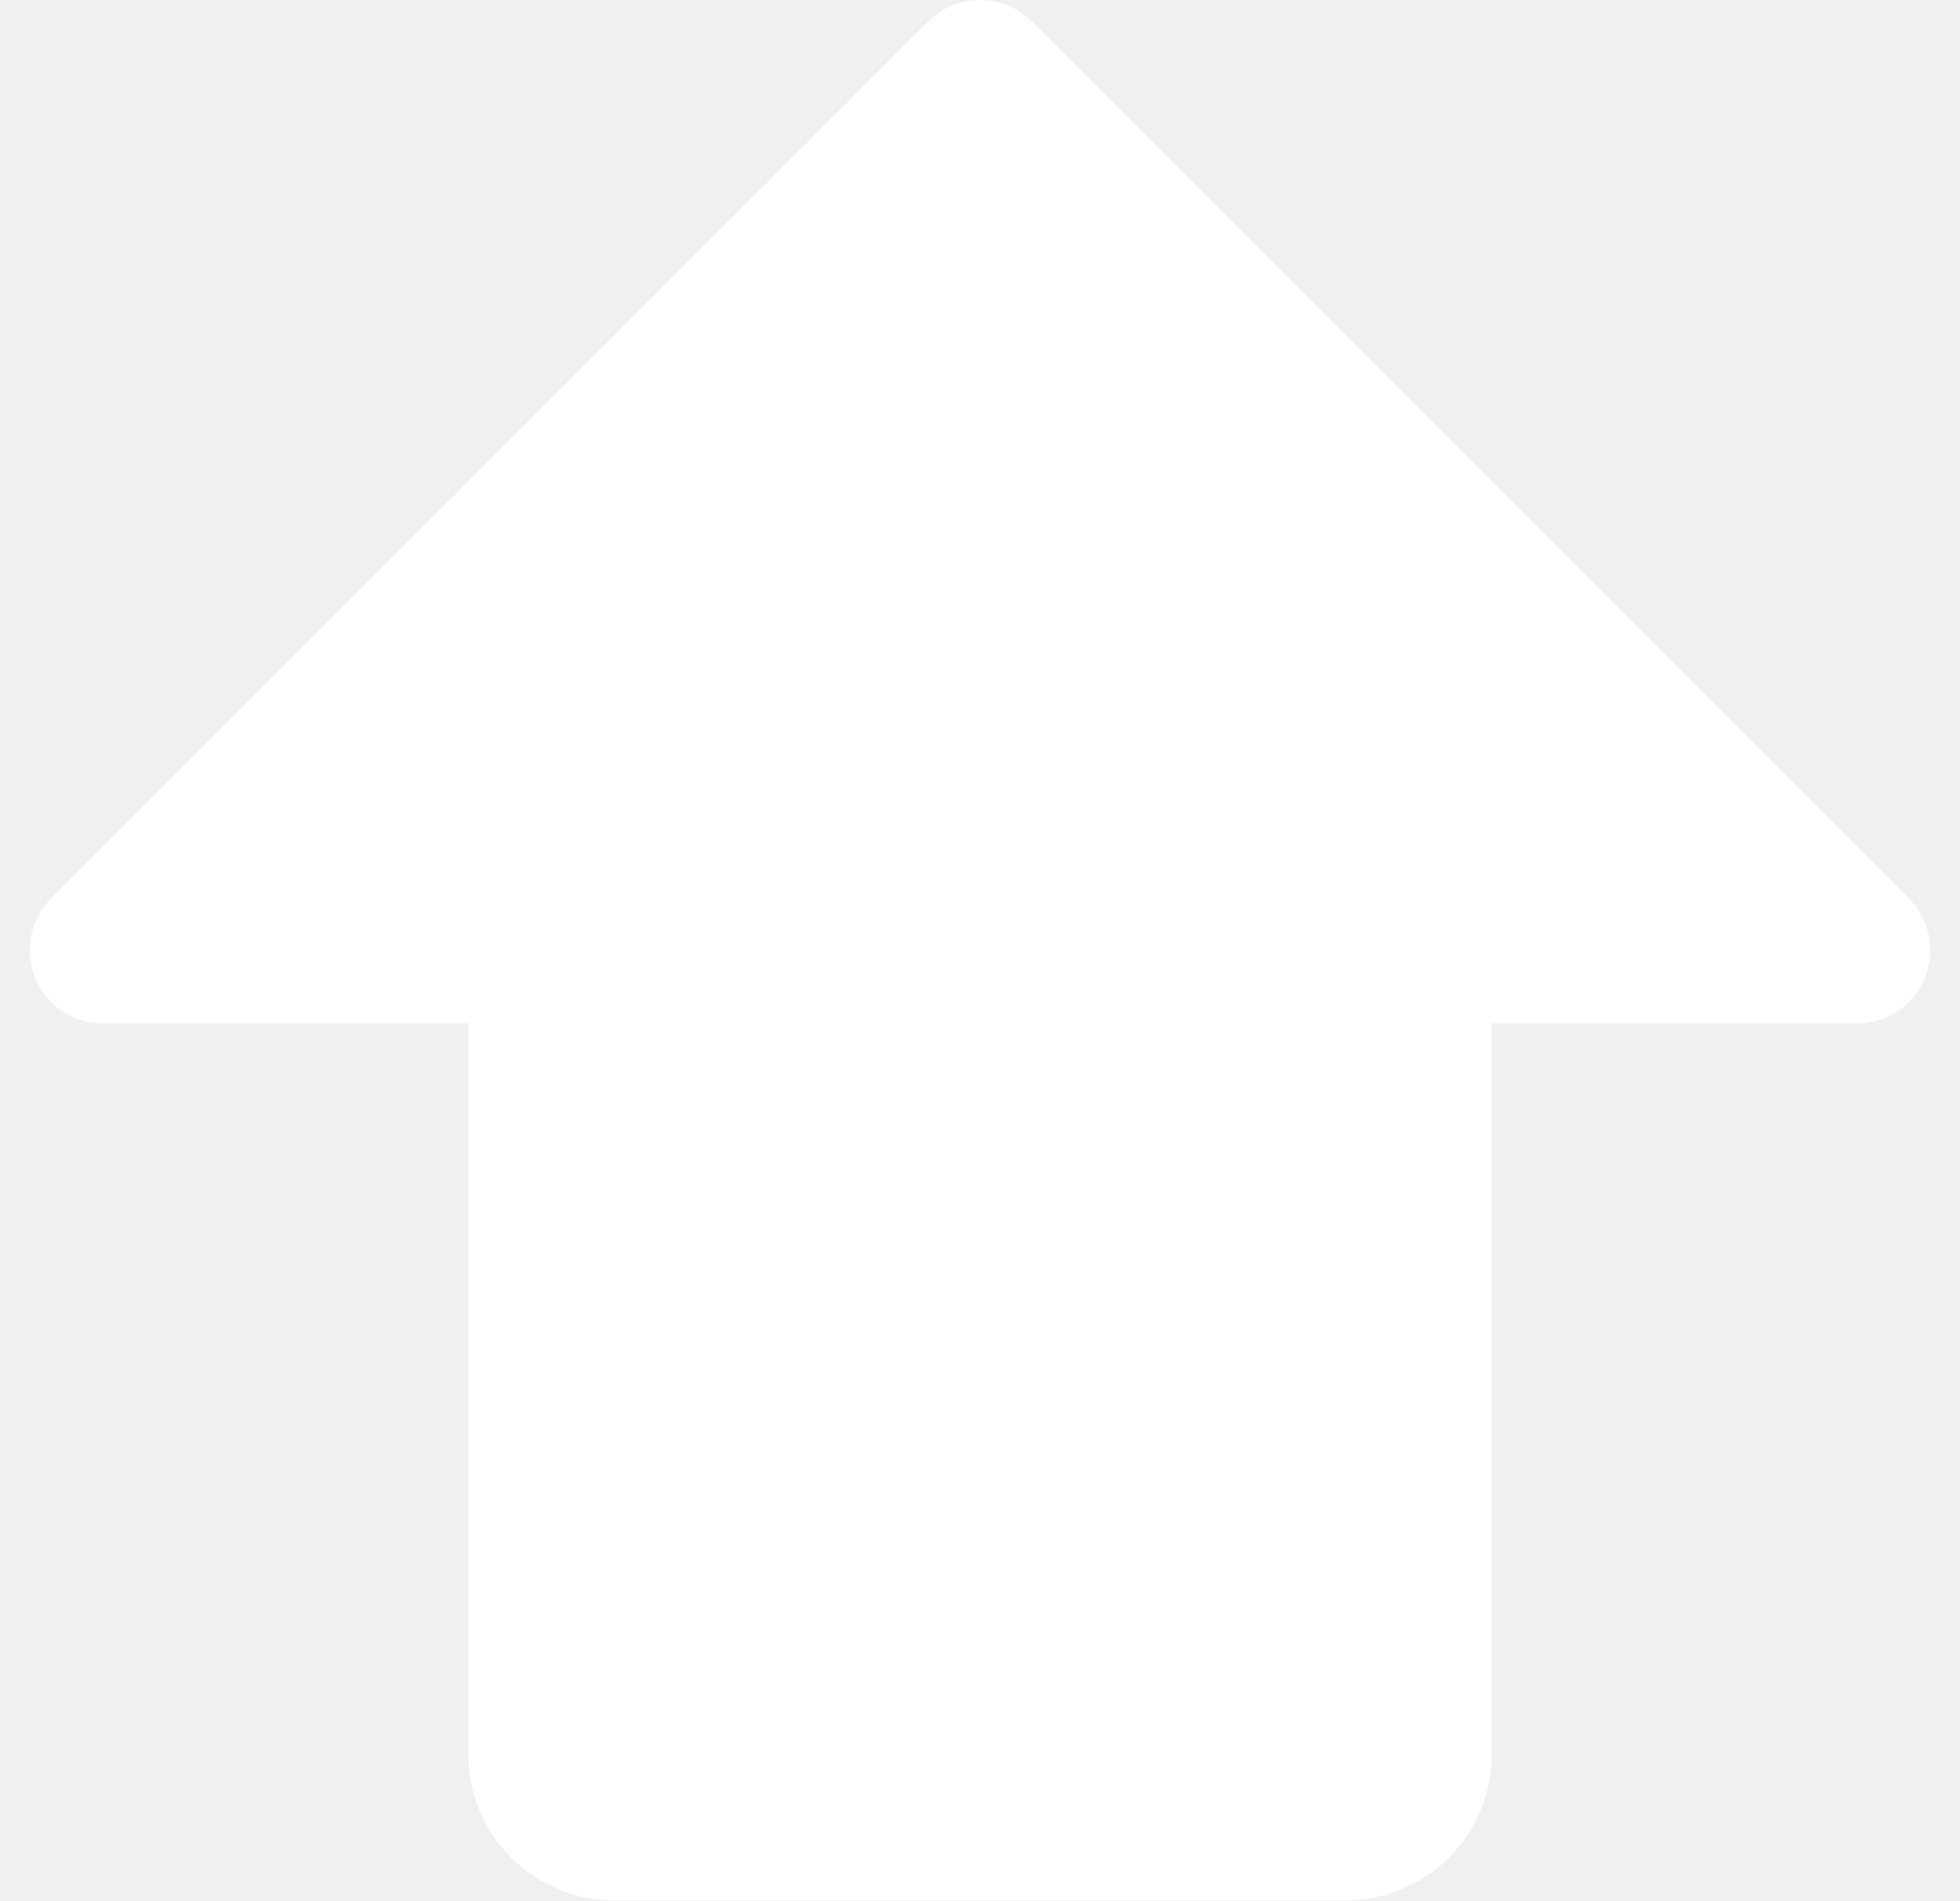
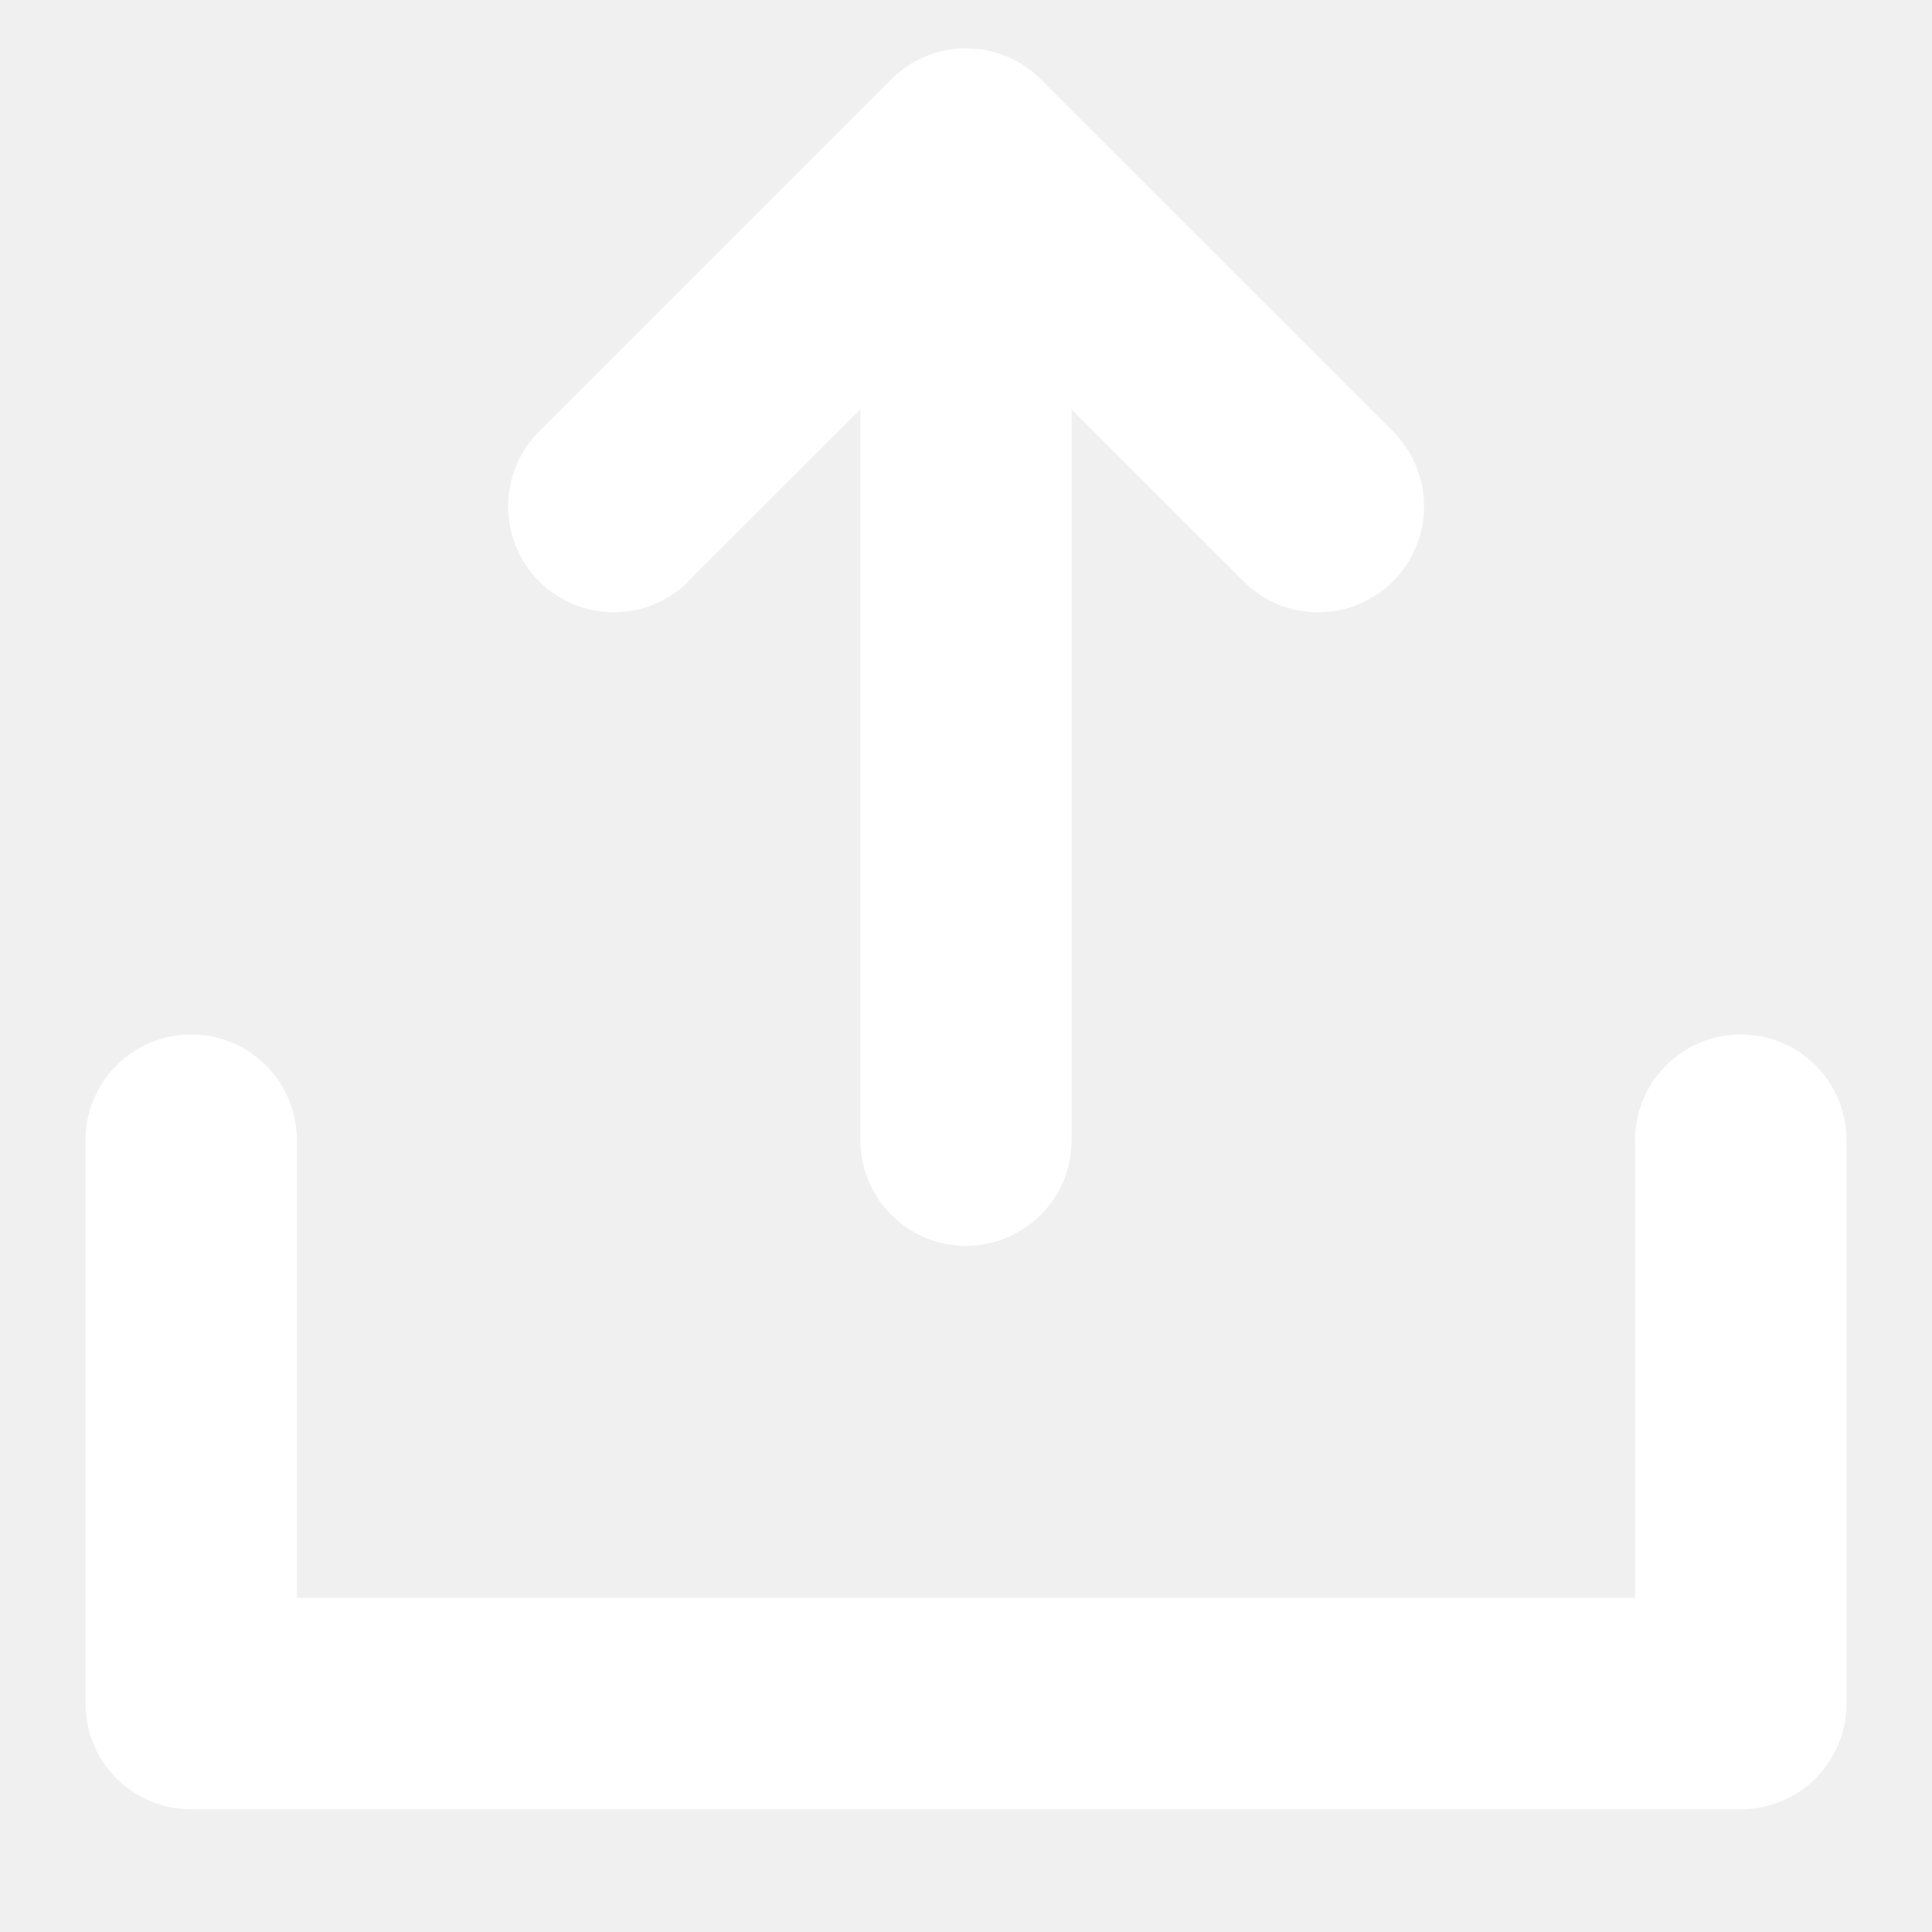
- <svg xmlns="http://www.w3.org/2000/svg" width="33" height="32" viewBox="0 0 33 32" fill="none">
-   <path d="M32.406 16.471C32.313 16.696 32.155 16.888 31.953 17.024C31.751 17.159 31.513 17.231 31.269 17.231H25.116V29.539C25.116 30.191 24.856 30.817 24.395 31.279C23.933 31.741 23.307 32 22.654 32H10.347C9.694 32 9.068 31.741 8.606 31.279C8.145 30.817 7.885 30.191 7.885 29.539V17.231H1.732C1.488 17.232 1.25 17.159 1.047 17.024C0.845 16.889 0.687 16.697 0.594 16.472C0.501 16.247 0.476 15.999 0.524 15.76C0.571 15.521 0.689 15.302 0.861 15.13L15.63 0.361C15.744 0.247 15.88 0.156 16.029 0.094C16.179 0.032 16.339 6.10352e-05 16.5 6.10352e-05C16.662 6.10352e-05 16.822 0.032 16.972 0.094C17.121 0.156 17.257 0.247 17.371 0.361L32.14 15.13C32.312 15.302 32.429 15.521 32.477 15.76C32.524 15.999 32.499 16.246 32.406 16.471Z" fill="white" />
+ <svg xmlns="http://www.w3.org/2000/svg" width="12" height="12" viewBox="0 0 12 12" fill="none">
+   <path d="M11.469 7.082V10.582C11.469 10.756 11.4 10.922 11.277 11.046C11.153 11.169 10.986 11.238 10.812 11.238H1.188C1.013 11.238 0.847 11.169 0.723 11.046C0.6 10.922 0.531 10.756 0.531 10.582V7.082C0.531 6.908 0.6 6.741 0.723 6.618C0.847 6.494 1.013 6.425 1.188 6.425C1.362 6.425 1.528 6.494 1.652 6.618C1.775 6.741 1.844 6.908 1.844 7.082V9.925H10.156V7.082C10.156 6.908 10.225 6.741 10.348 6.618C10.472 6.494 10.639 6.425 10.812 6.425C10.986 6.425 11.153 6.494 11.277 6.618C11.4 6.741 11.469 6.908 11.469 7.082ZM4.277 3.608L5.344 2.543V7.082C5.344 7.256 5.413 7.423 5.536 7.546C5.659 7.669 5.826 7.738 6 7.738C6.174 7.738 6.341 7.669 6.464 7.546C6.587 7.423 6.656 7.256 6.656 7.082V2.543L7.723 3.61C7.784 3.671 7.857 3.719 7.936 3.753C8.016 3.786 8.102 3.803 8.188 3.803C8.274 3.803 8.36 3.786 8.44 3.753C8.519 3.719 8.592 3.671 8.653 3.61C8.714 3.549 8.762 3.477 8.795 3.397C8.828 3.317 8.845 3.232 8.845 3.145C8.845 3.059 8.828 2.973 8.795 2.894C8.762 2.814 8.714 2.741 8.653 2.68L6.465 0.493C6.404 0.432 6.332 0.383 6.252 0.35C6.172 0.317 6.087 0.3 6.001 0.3C5.914 0.3 5.829 0.317 5.749 0.35C5.669 0.383 5.597 0.432 5.536 0.493L3.348 2.68C3.287 2.741 3.239 2.814 3.206 2.894C3.173 2.973 3.156 3.059 3.156 3.145C3.156 3.32 3.225 3.487 3.348 3.61C3.471 3.733 3.639 3.803 3.813 3.803C3.987 3.803 4.155 3.733 4.278 3.61L4.277 3.608Z" fill="white" />
</svg>
